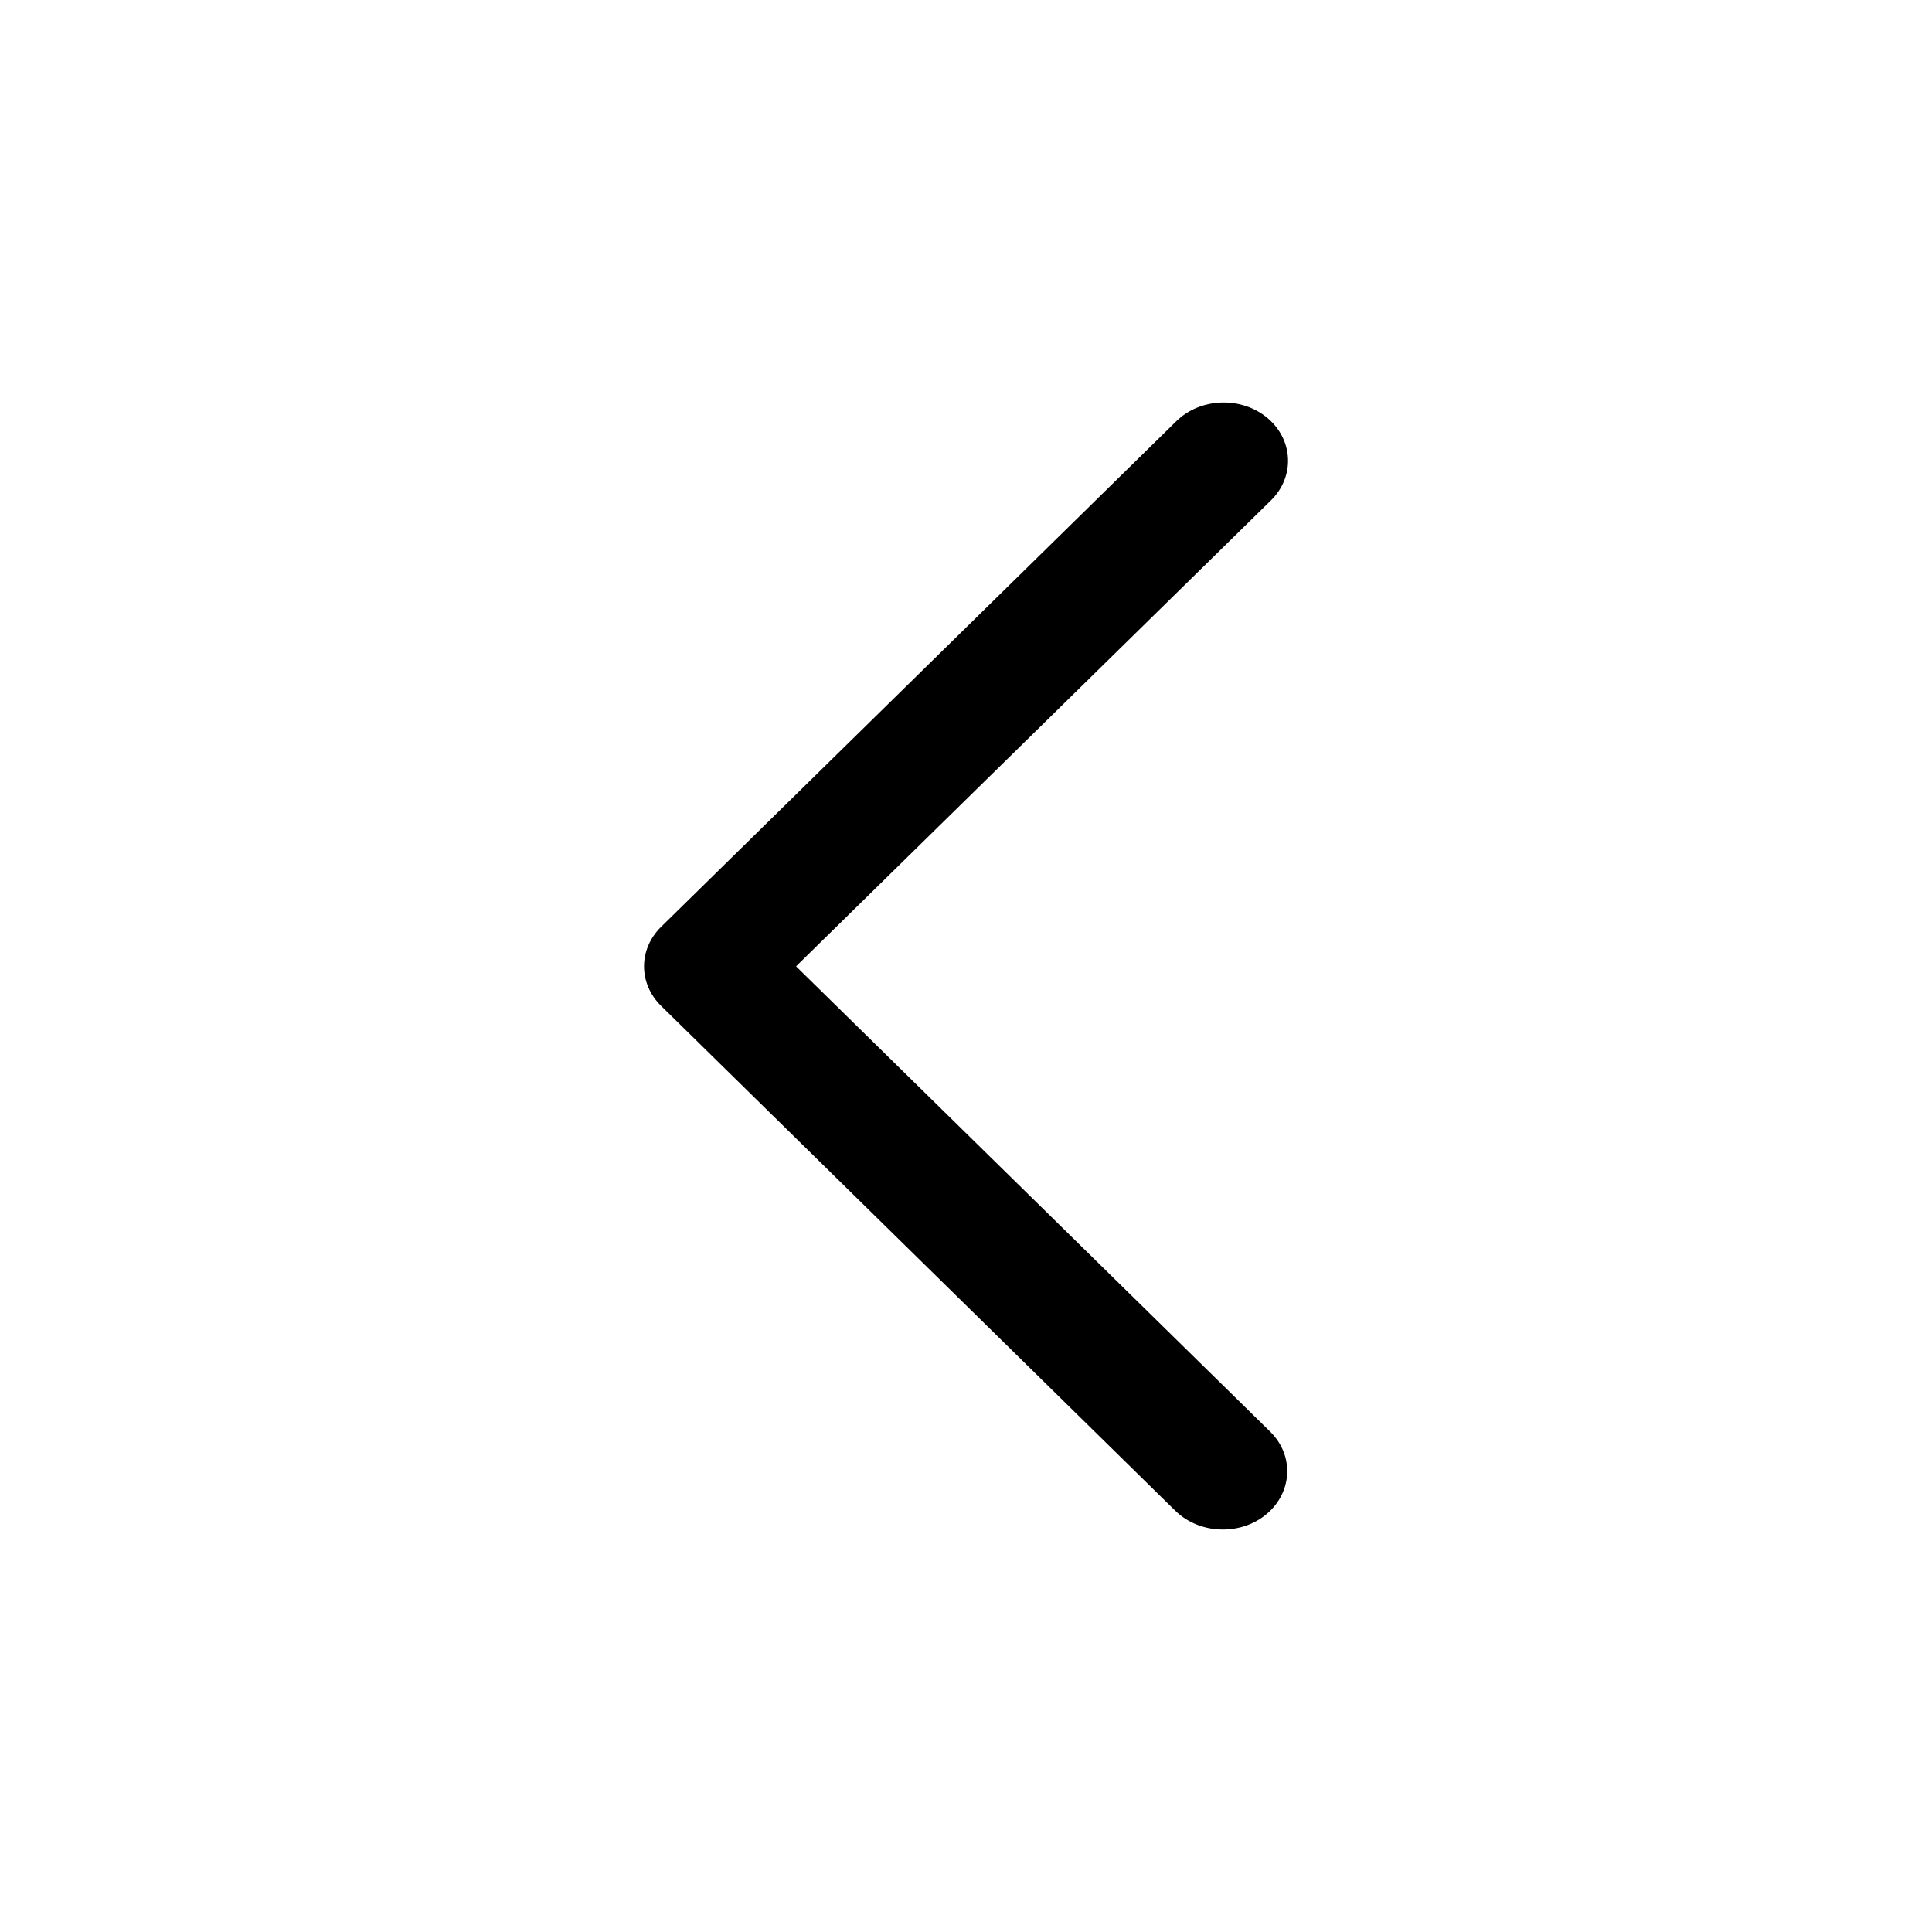
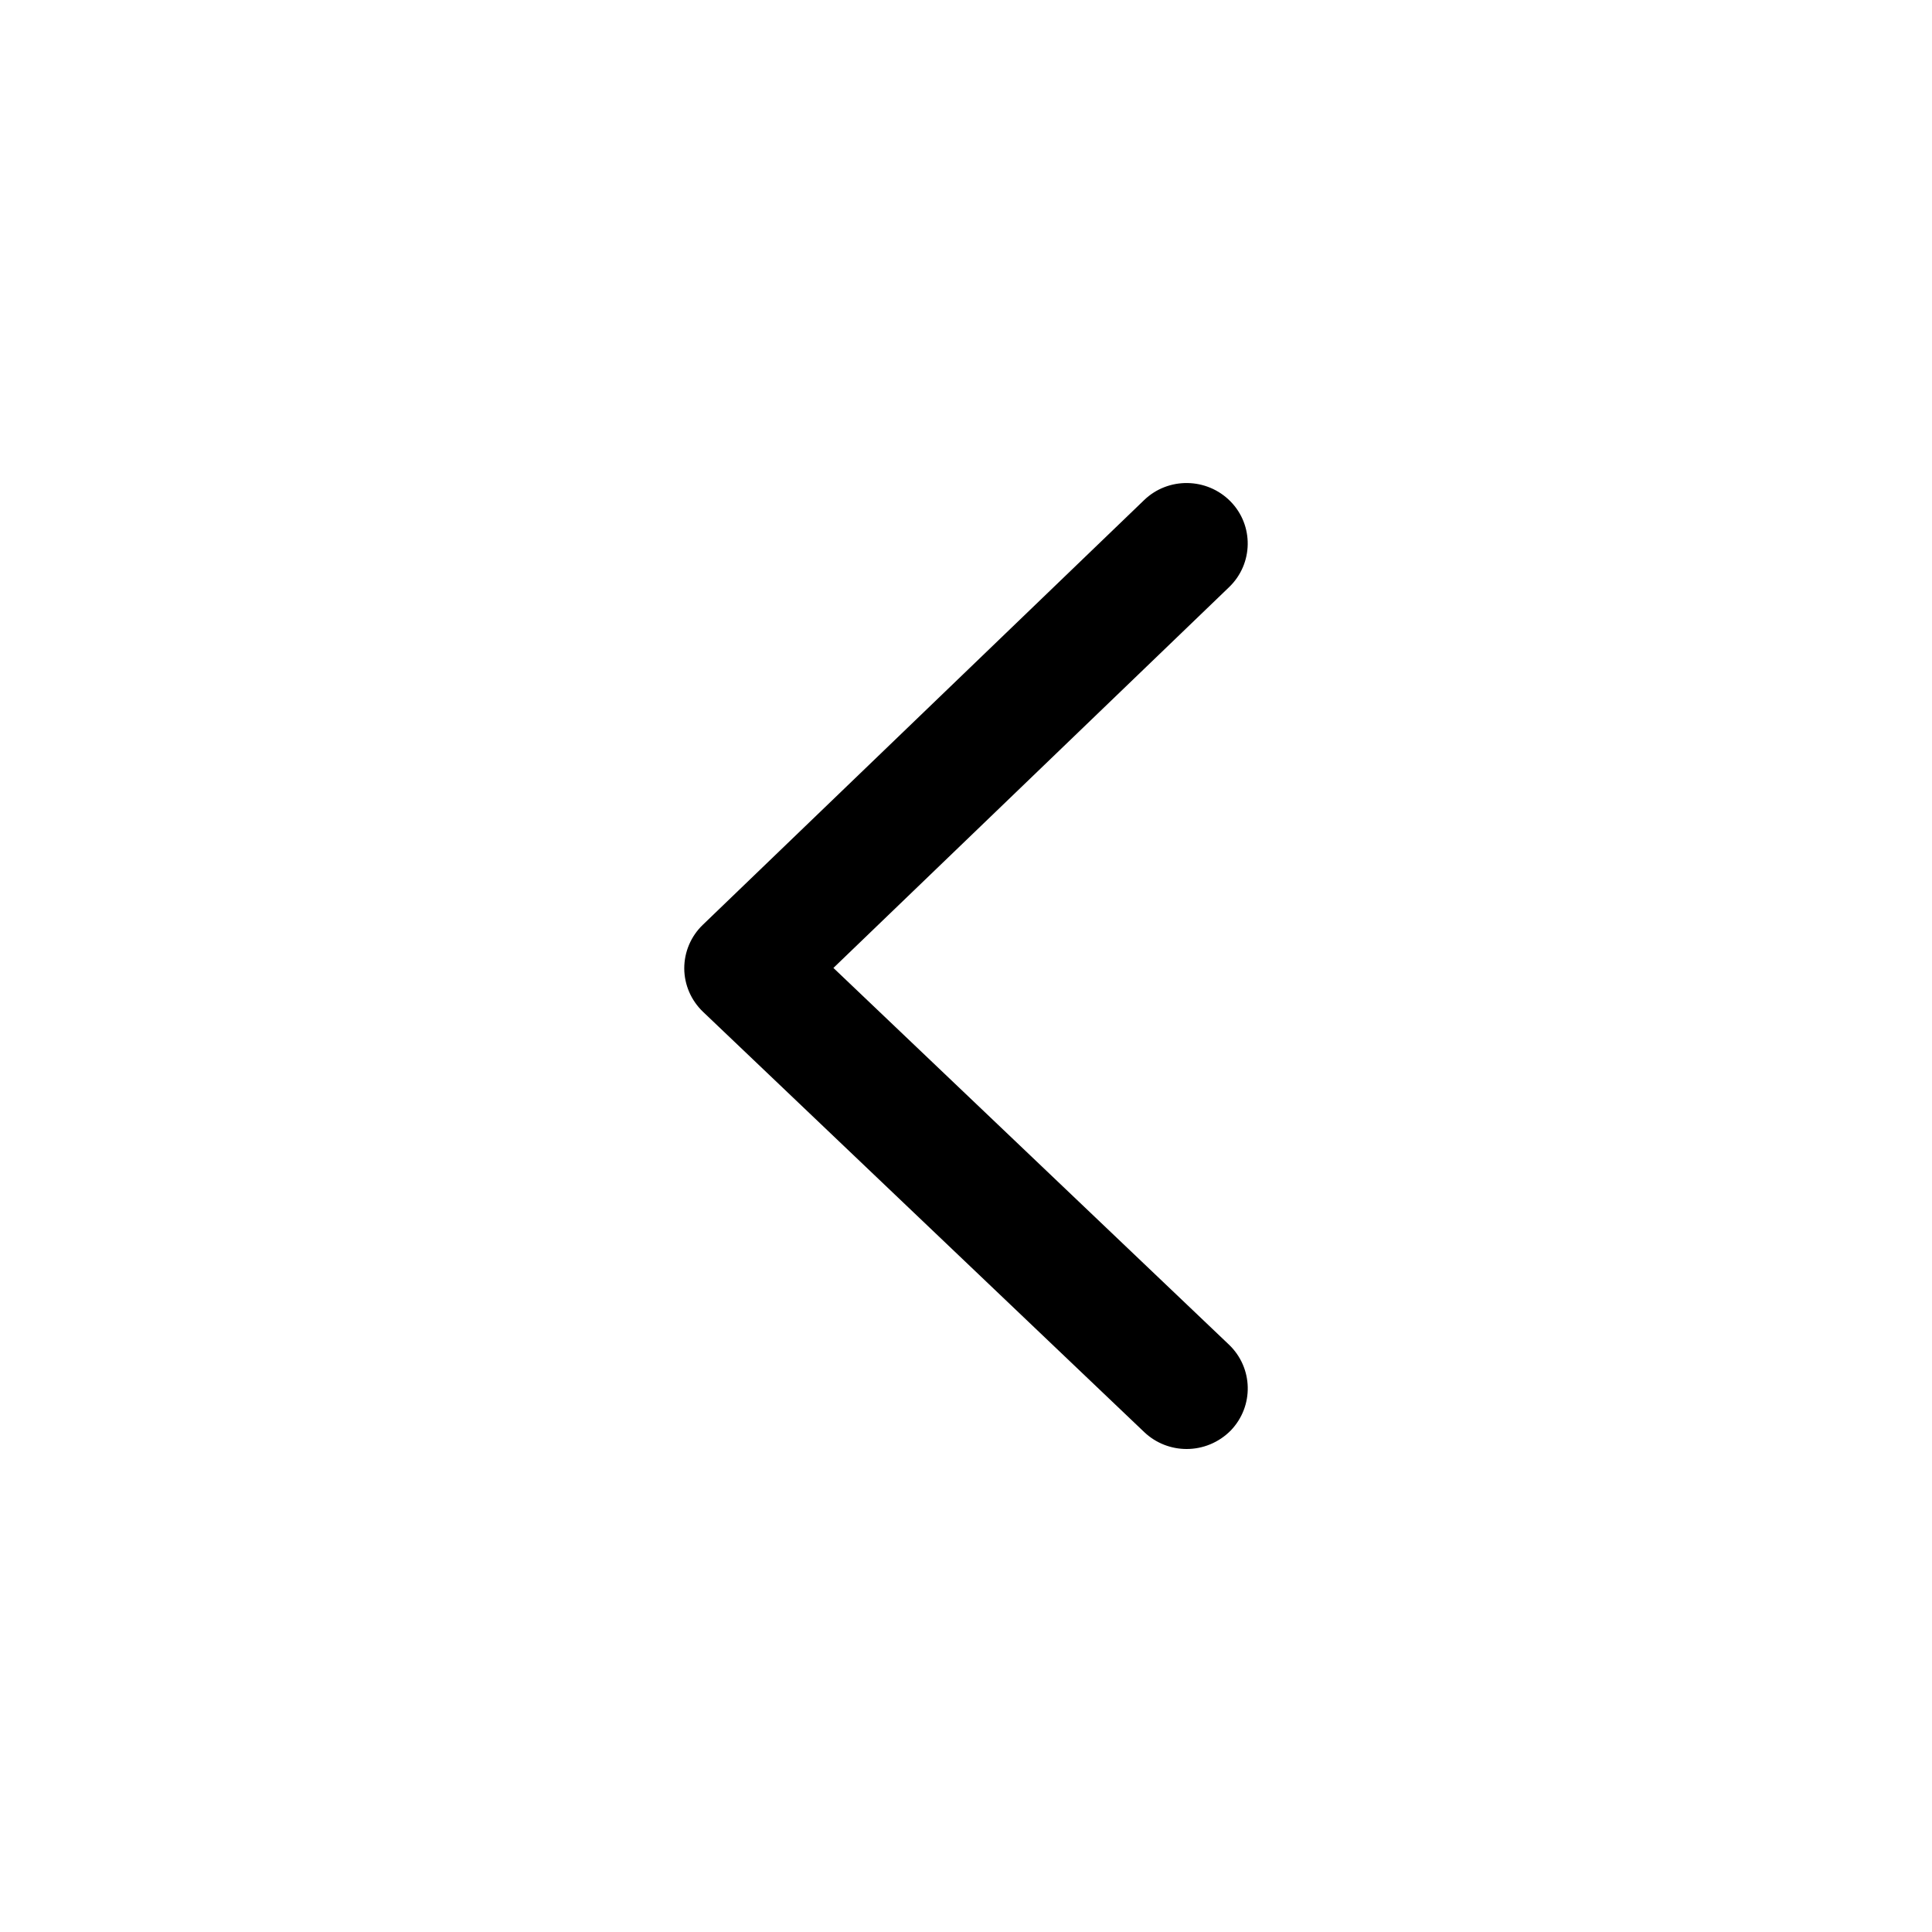
- <svg xmlns="http://www.w3.org/2000/svg" width="24px" height="24px" viewBox="0 0 24 24" version="1.1">
-   <g id="arrow-back" stroke="none" stroke-width="1" fill="none" fill-rule="evenodd">
-     <path d="M15.19,19 C14.974,19 14.76,18.922 14.601,18.768 L8.212,12.495 C7.93,12.218 7.93,11.791 8.212,11.514 L14.612,5.233 C14.913,4.939 15.419,4.921 15.744,5.192 C16.067,5.463 16.088,5.921 15.789,6.215 L9.889,12.004 L15.779,17.785 C16.078,18.079 16.057,18.537 15.733,18.809 C15.579,18.938 15.384,19 15.19,19" id="icon-color" fill="currentColor" fill-rule="nonzero" />
+ <svg xmlns="http://www.w3.org/2000/svg" width="24" height="24" viewBox="0 0 24 24">
+   <g stroke="none" stroke-width="1" fill="none" fill-rule="evenodd">
+     <path d="M14.741,18 C14.551,18 14.362,17.93 14.215,17.791 L8.734,12.57 C8.585,12.428 8.501,12.233 8.5,12.03 C8.5,11.825 8.583,11.63 8.731,11.488 L14.212,6.213 C14.512,5.923 14.993,5.931 15.286,6.229 C15.577,6.526 15.57,7.003 15.269,7.293 L10.353,12.024 L15.266,16.703 C15.569,16.992 15.579,17.468 15.289,17.77 C15.139,17.922 14.94,18 14.741,18" id="arrow-back" fill="currentColor" fill-rule="nonzero" />
  </g>
</svg>
